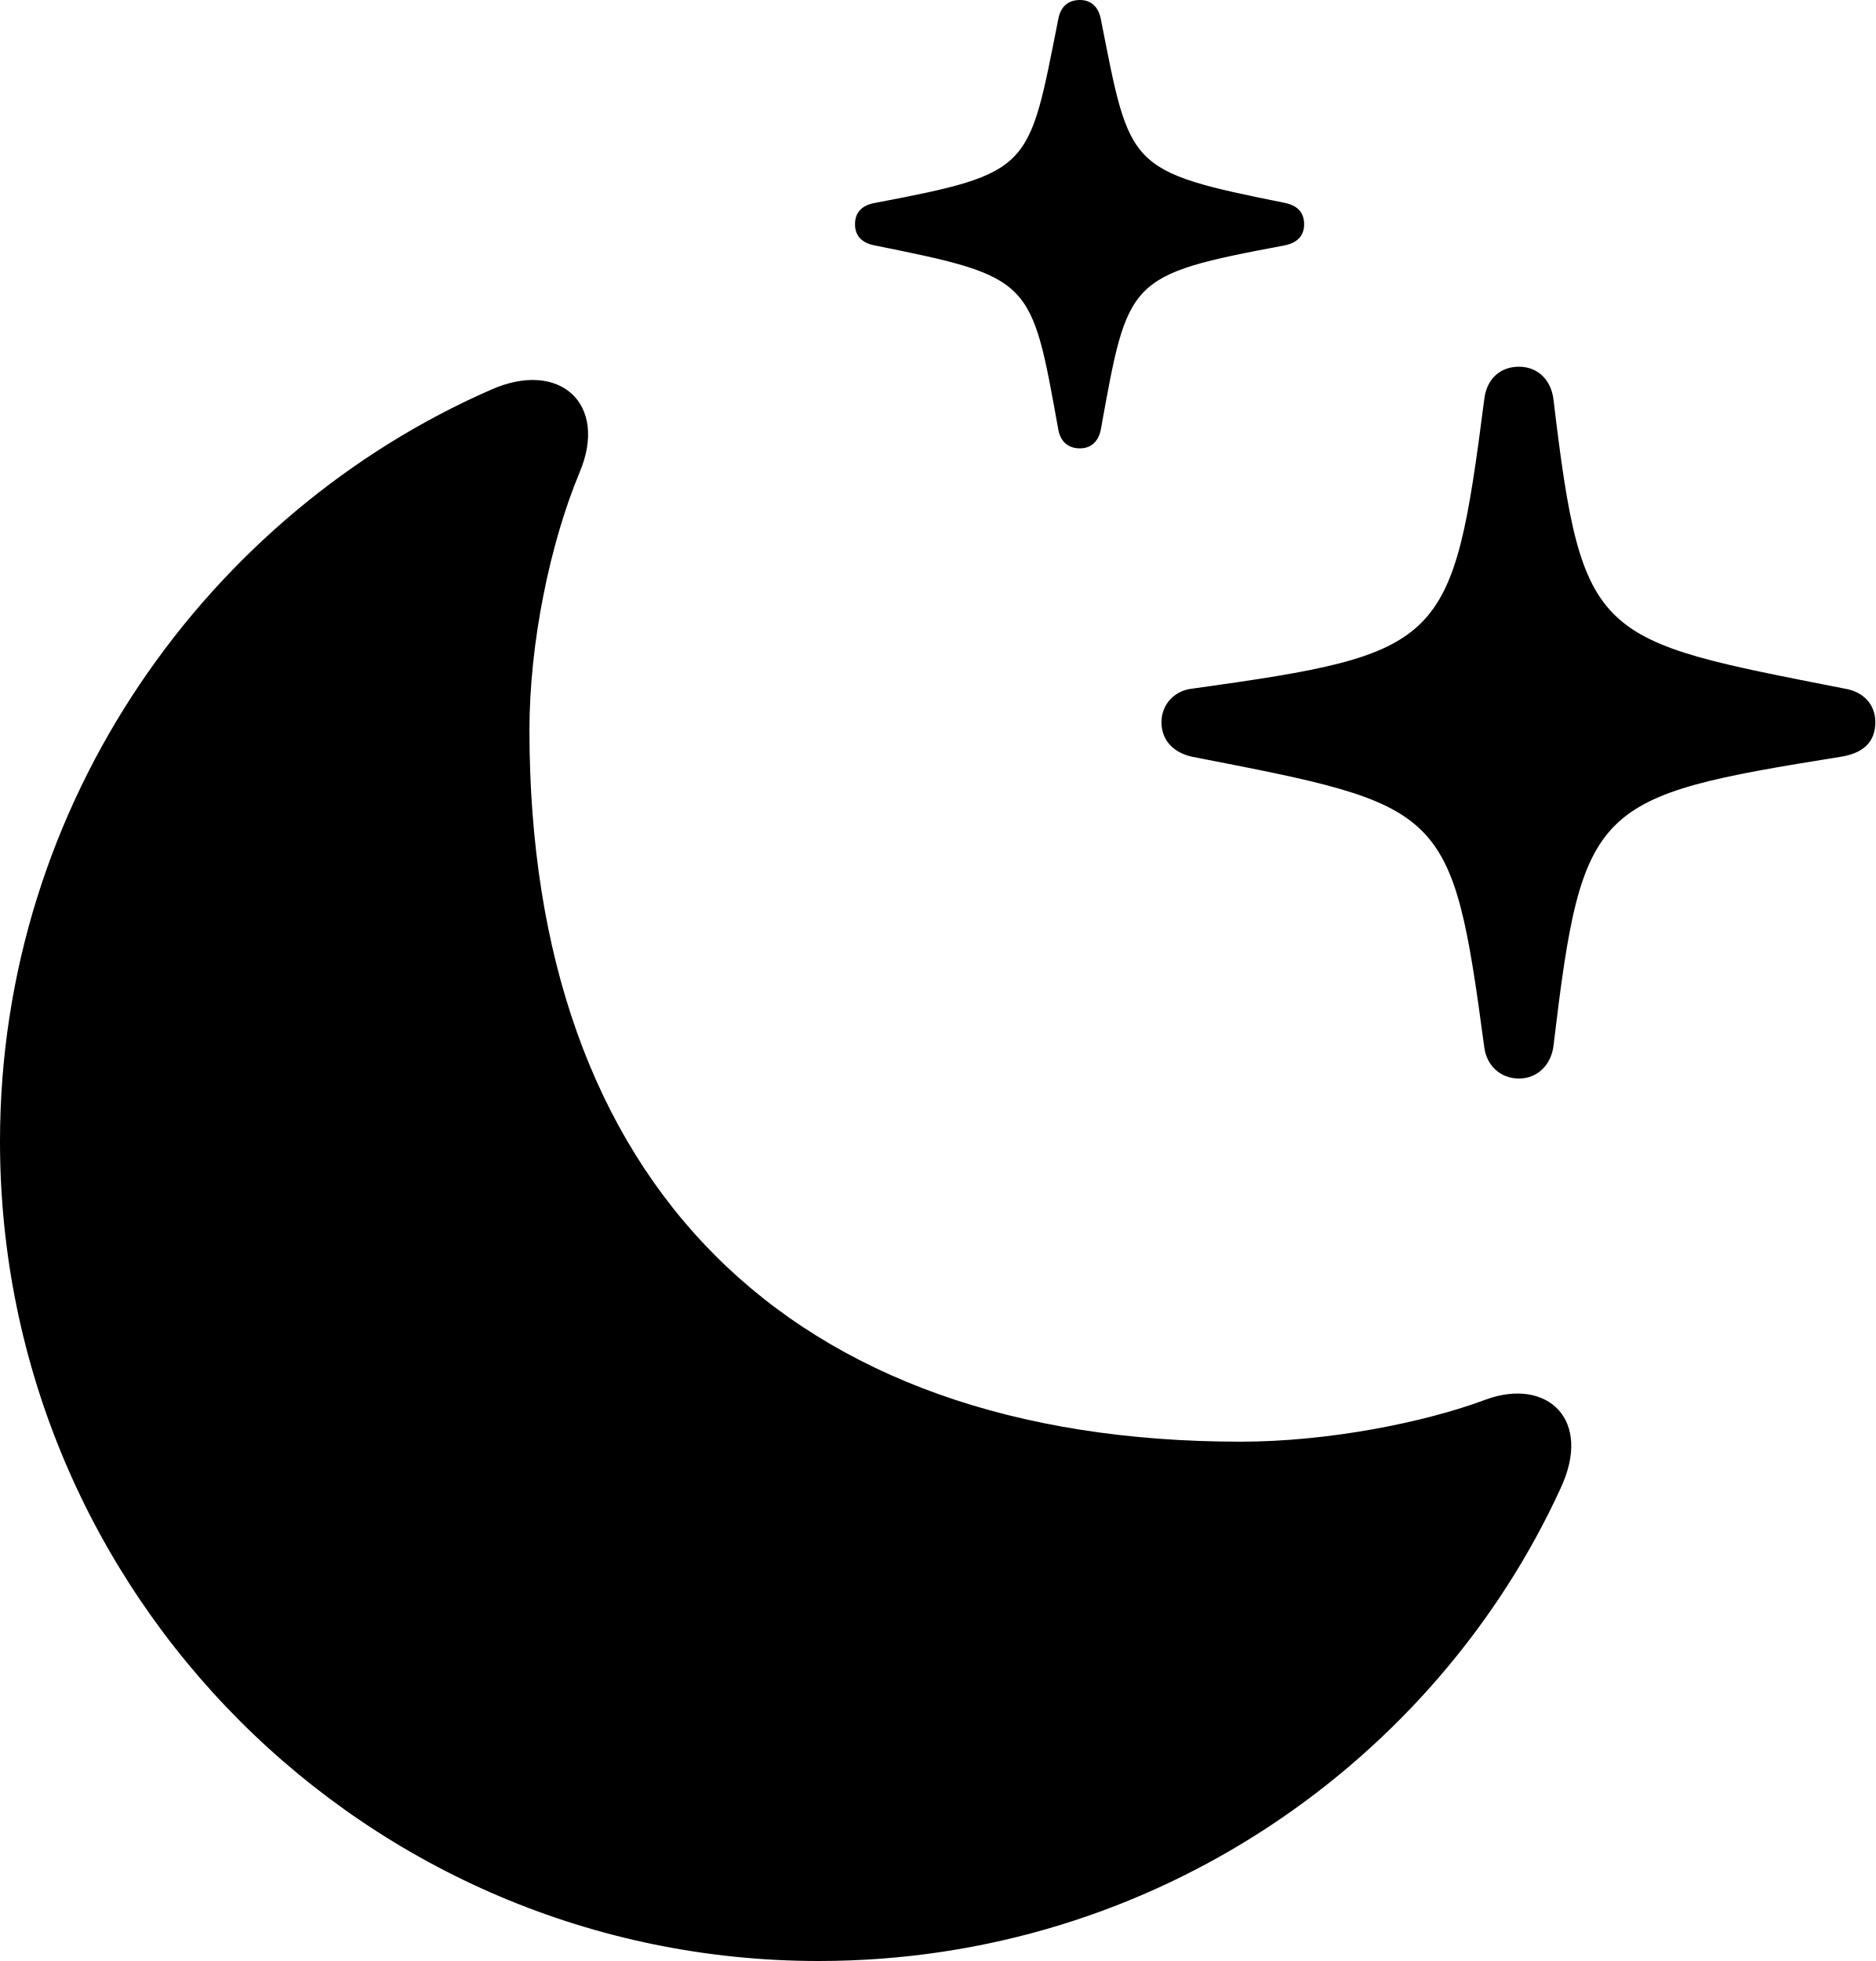
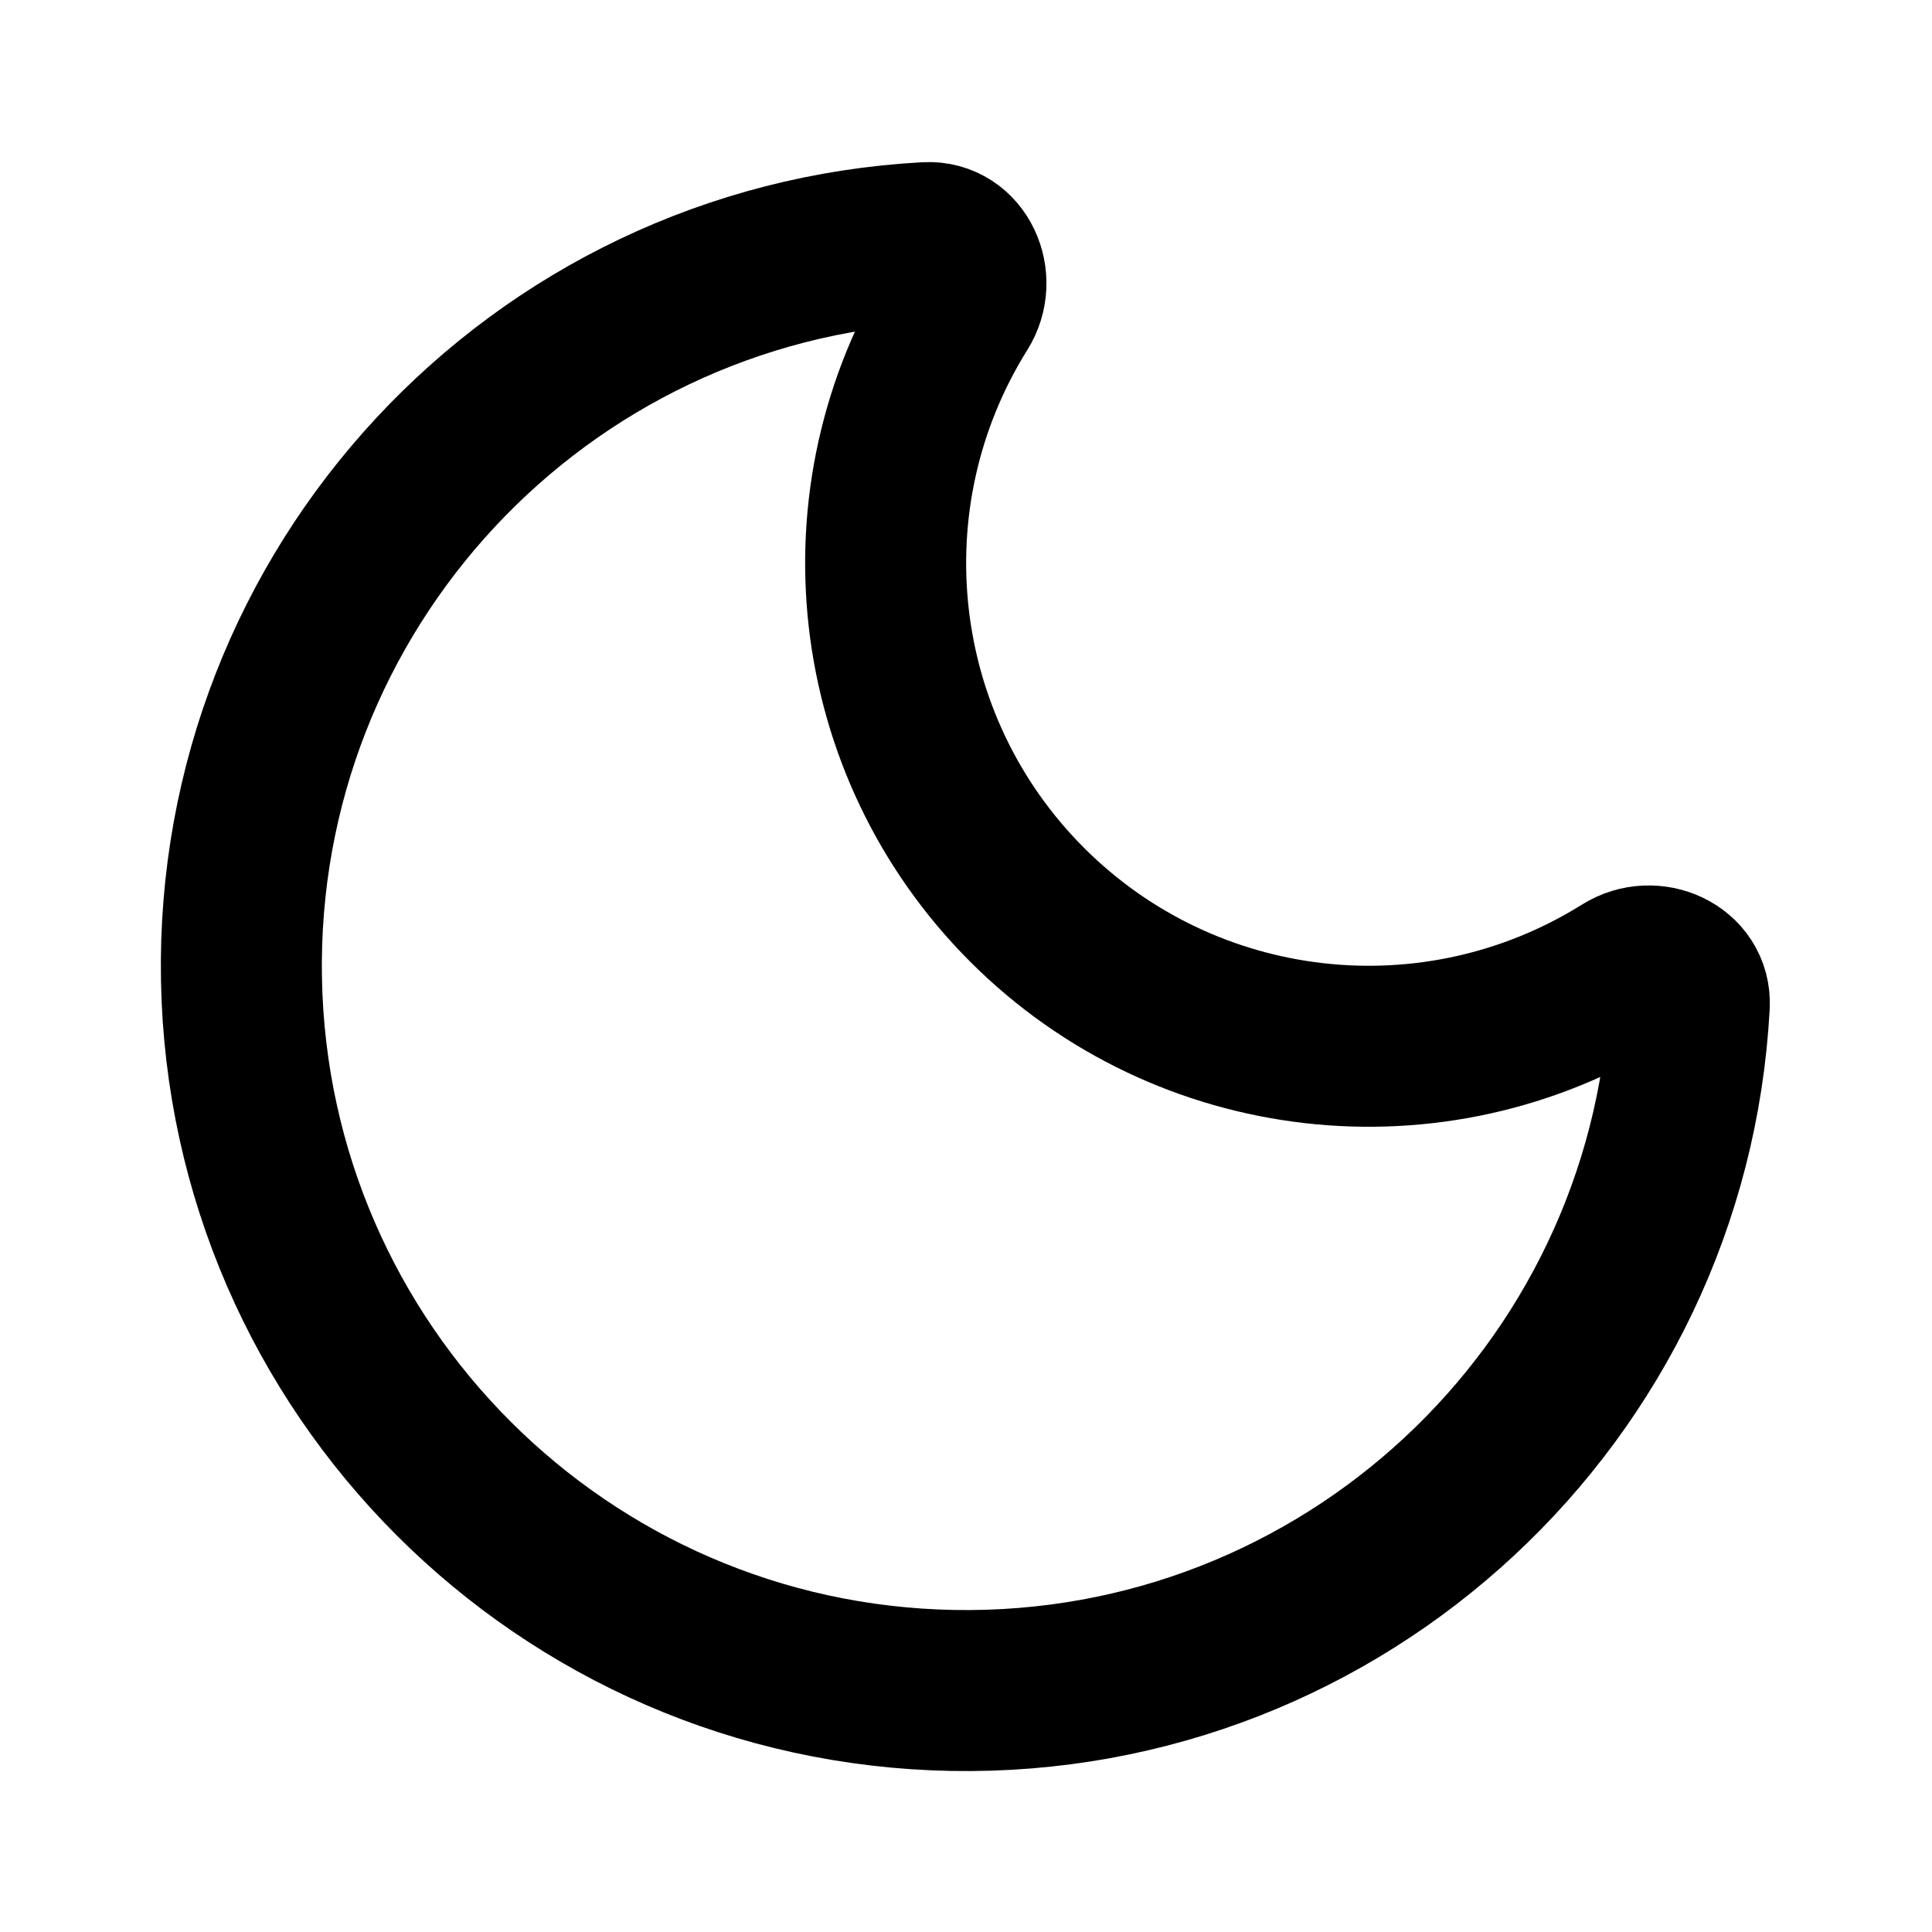
- <svg xmlns="http://www.w3.org/2000/svg" viewBox="0 0 20.034 20.946" role="img" aria-label="moon.stars.fill">
-   <path fill="currentColor" fill-rule="nonzero" d="M16.227 11.52 C16.422 11.52 16.571 11.377 16.596 11.169 C16.905 8.579 17.023 8.508 19.66 8.084 C19.898 8.048 20.034 7.931 20.034 7.714 C20.034 7.517 19.898 7.385 19.704 7.355 C17.04 6.83 16.905 6.857 16.596 4.27 C16.571 4.052 16.422 3.917 16.227 3.917 C16.022 3.917 15.882 4.052 15.857 4.26 C15.516 6.896 15.434 6.979 12.742 7.355 C12.555 7.372 12.408 7.517 12.408 7.714 C12.408 7.92 12.553 8.046 12.74 8.084 C15.438 8.609 15.51 8.604 15.857 11.19 C15.882 11.377 16.024 11.52 16.227 11.52 Z M11.537 4.789 C11.659 4.789 11.736 4.712 11.76 4.588 C12.052 2.974 12.038 2.938 13.724 2.621 C13.848 2.596 13.932 2.527 13.932 2.395 C13.932 2.26 13.848 2.193 13.73 2.168 C12.036 1.828 12.074 1.796 11.76 0.203 C11.736 0.078 11.659 0 11.537 0 C11.405 0 11.329 0.078 11.306 0.202 C10.986 1.811 11.033 1.847 9.344 2.168 C9.218 2.191 9.134 2.26 9.134 2.395 C9.134 2.527 9.216 2.596 9.342 2.621 C11.033 2.961 11.016 2.982 11.306 4.59 C11.329 4.712 11.405 4.789 11.537 4.789 Z M8.746 20.946 C12.359 20.946 15.347 18.779 16.668 15.905 C17.022 15.159 16.525 14.714 15.879 14.947 C15.215 15.196 14.185 15.399 13.253 15.399 C8.421 15.399 5.656 12.636 5.656 7.797 C5.656 6.869 5.876 5.8 6.192 5.046 C6.502 4.308 5.974 3.84 5.247 4.162 C2.237 5.478 0 8.556 0 12.192 C0 17.028 3.92 20.946 8.746 20.946 Z" />
+ <svg xmlns="http://www.w3.org/2000/svg" class="lucide lucide-moon" width="24" height="24" viewBox="0 0 24 24" fill="none" stroke="currentColor" stroke-width="2" stroke-linecap="round" stroke-linejoin="round">
+   <path d="M20.985 12.486a9 9 0 1 1-9.473-9.472c.405-.022.617.46.402.803a6 6 0 0 0 8.268 8.268c.344-.215.825-.004.803.401" />
</svg>
